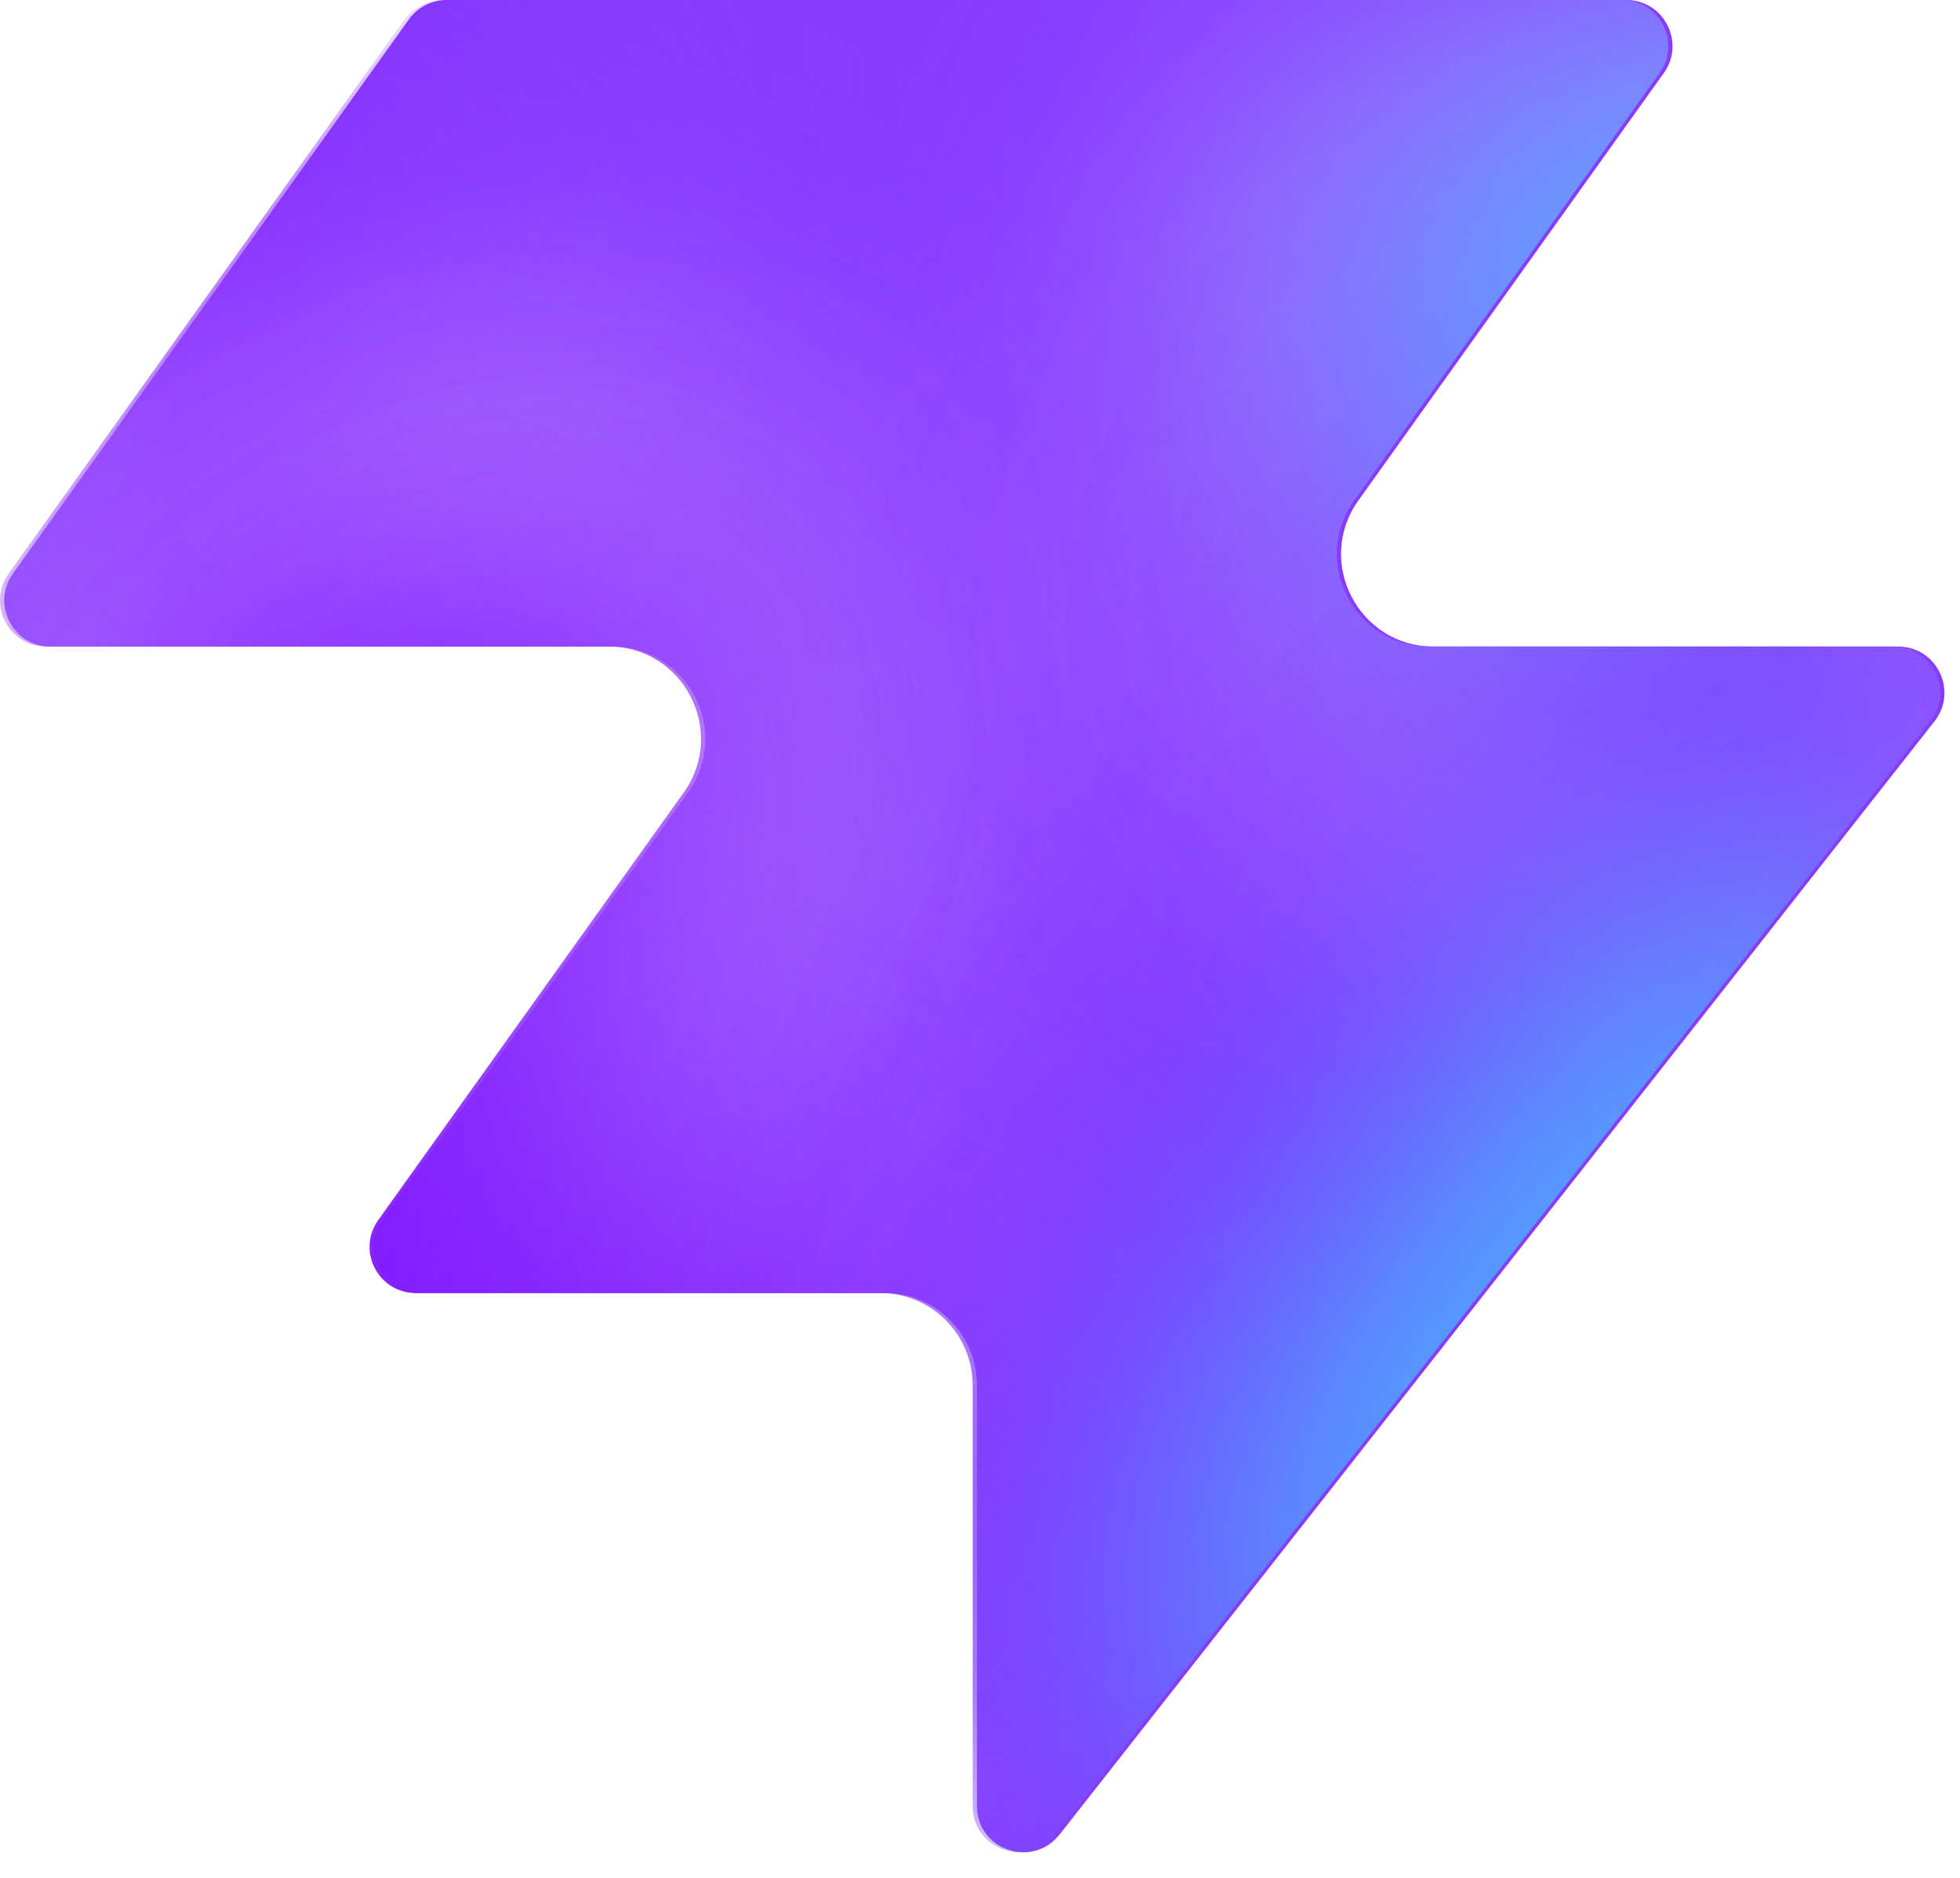
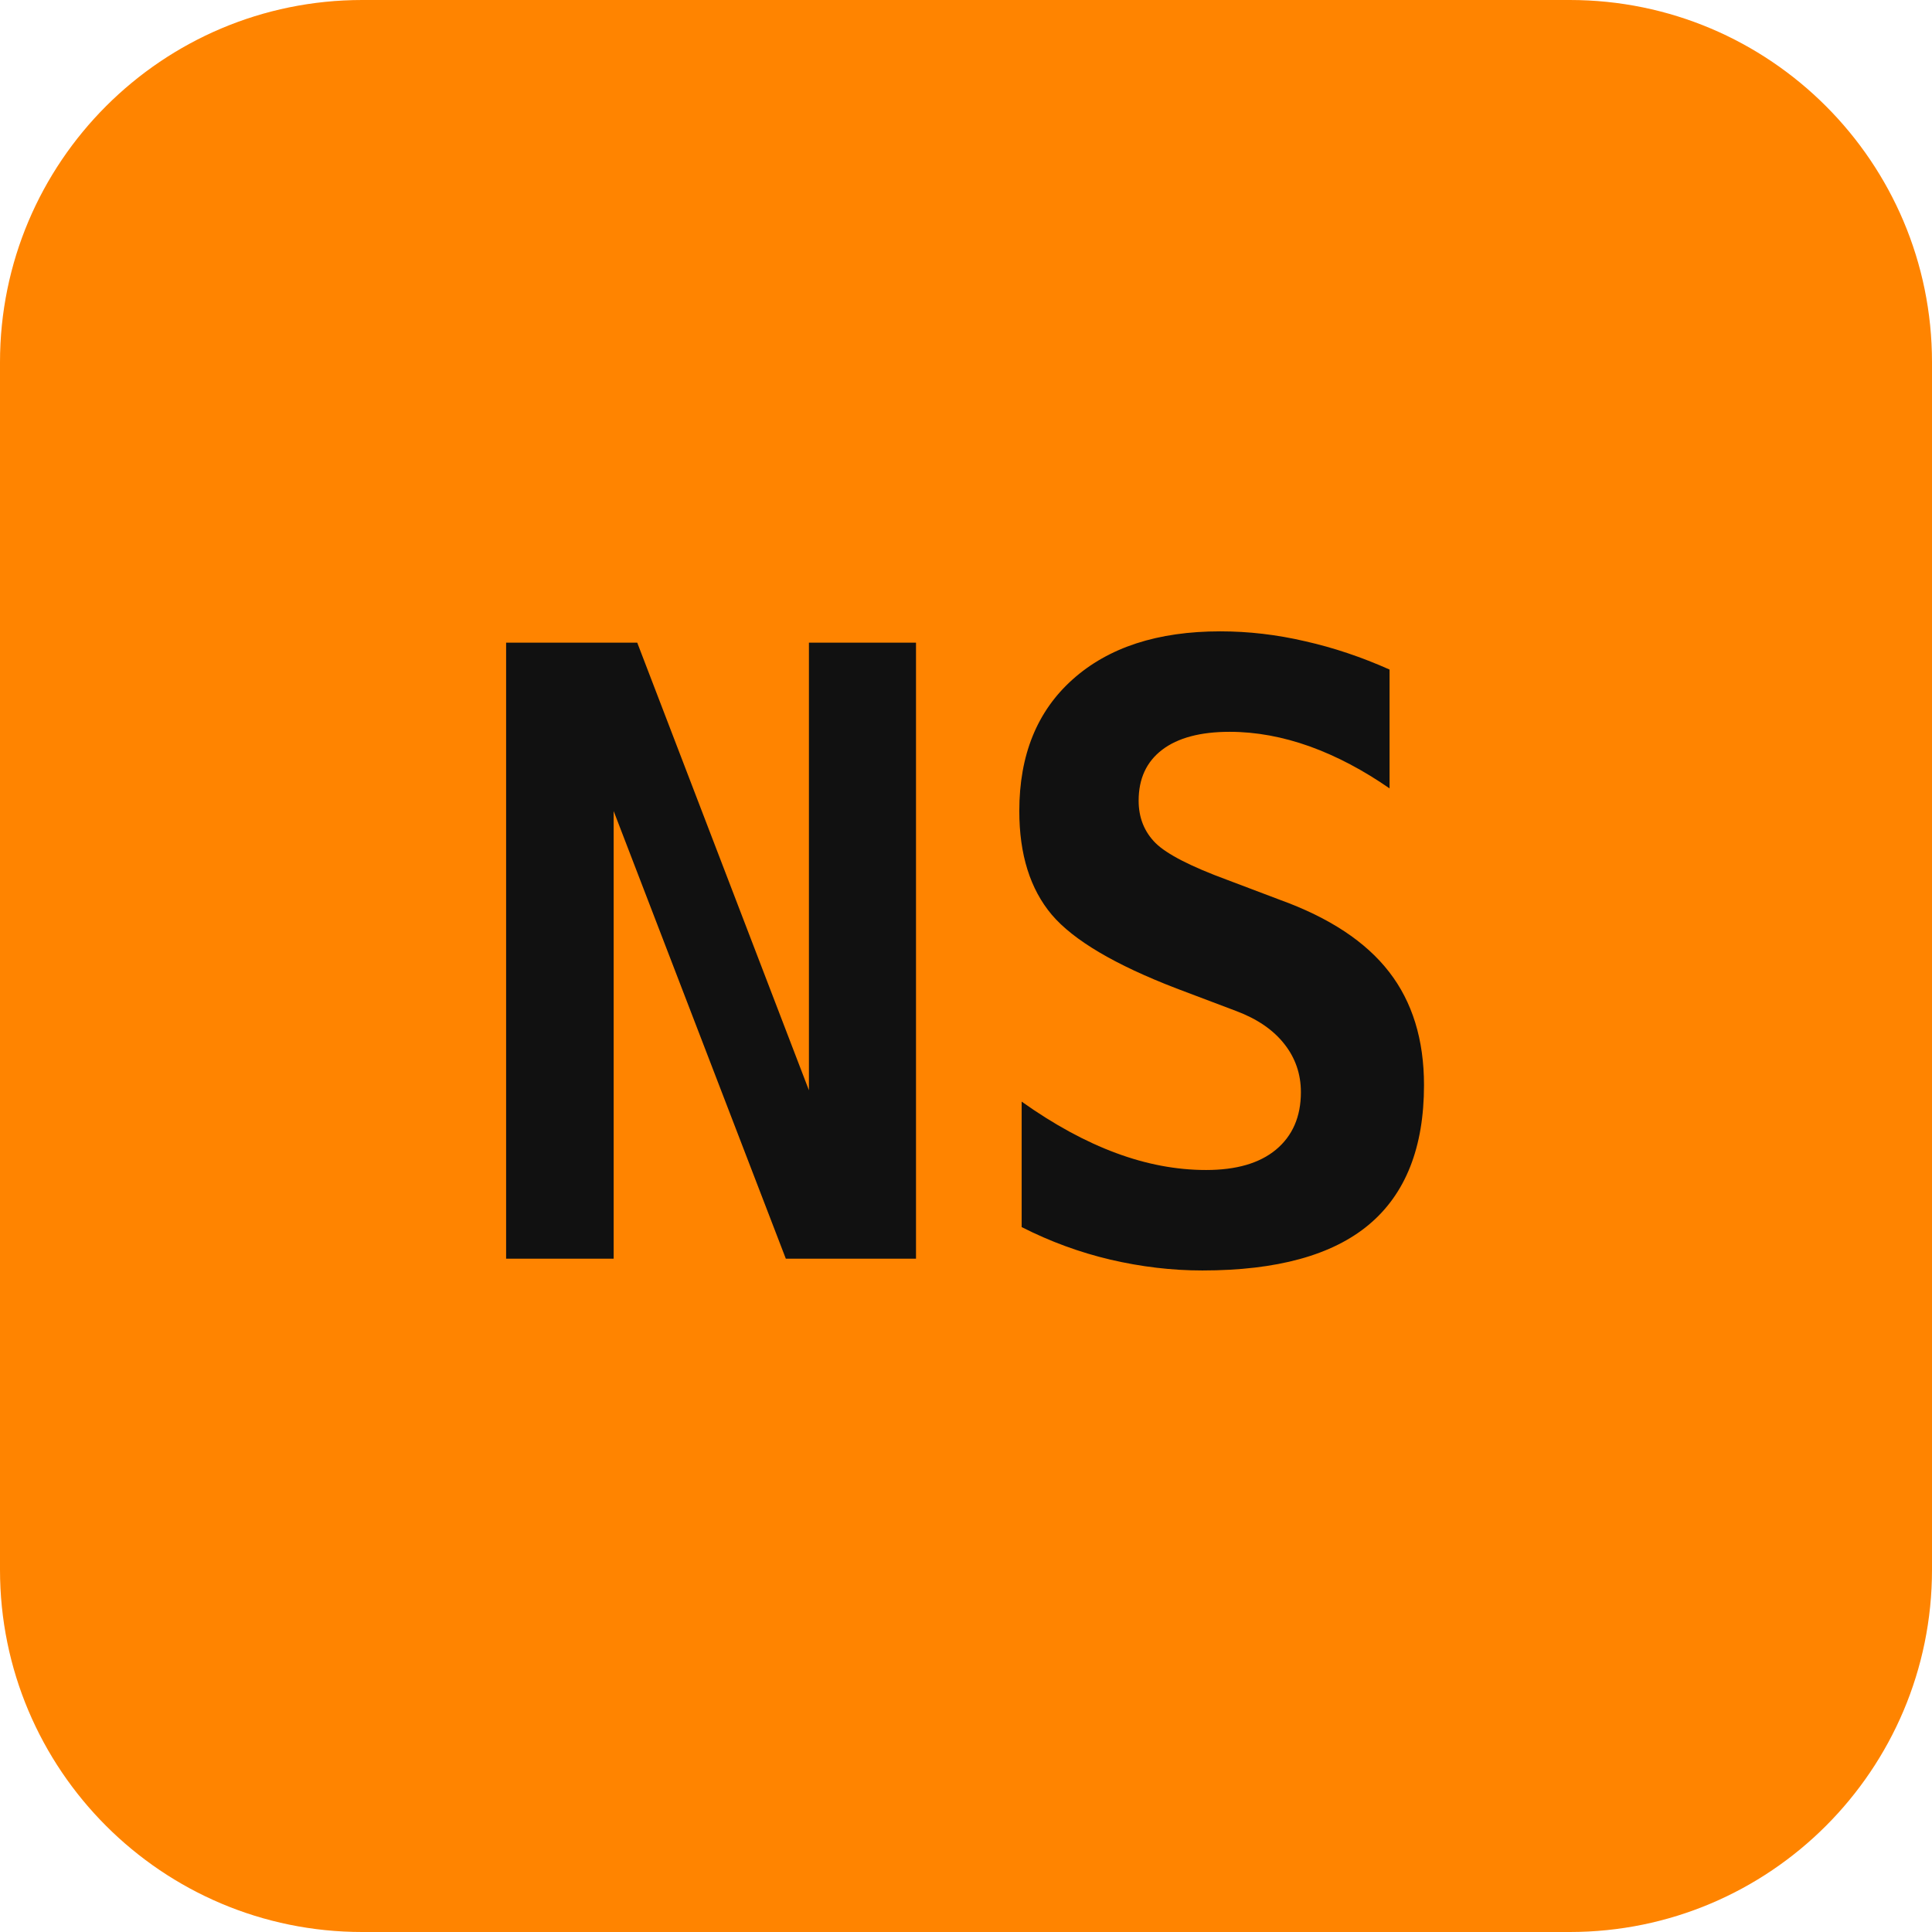
- <svg xmlns="http://www.w3.org/2000/svg" width="48" height="46" fill="none" viewBox="0 0 48 46">
-   <path fill="#863bff" d="M25.946 44.938c-.664.845-2.021.375-2.021-.698V33.937a2.26 2.26 0 0 0-2.262-2.262H10.287c-.92 0-1.456-1.04-.92-1.788l7.48-10.471c1.07-1.497 0-3.578-1.842-3.578H1.237c-.92 0-1.456-1.04-.92-1.788L10.013.474c.214-.297.556-.474.92-.474h28.894c.92 0 1.456 1.04.92 1.788l-7.48 10.471c-1.07 1.498 0 3.579 1.842 3.579h11.377c.943 0 1.473 1.088.89 1.83L25.947 44.94z" style="fill:#863bff;fill:color(display-p3 .525 .23 1);fill-opacity:1" />
-   <mask id="a" width="48" height="46" x="0" y="0" maskUnits="userSpaceOnUse" style="mask-type:alpha">
-     <path fill="#000" d="M25.842 44.938c-.664.844-2.021.375-2.021-.698V33.937a2.26 2.26 0 0 0-2.262-2.262H10.183c-.92 0-1.456-1.04-.92-1.788l7.48-10.471c1.07-1.498 0-3.579-1.842-3.579H1.133c-.92 0-1.456-1.04-.92-1.787L9.91.473c.214-.297.556-.474.92-.474h28.894c.92 0 1.456 1.04.92 1.788l-7.48 10.471c-1.07 1.498 0 3.578 1.842 3.578h11.377c.943 0 1.473 1.088.89 1.832L25.843 44.94z" style="fill:#000;fill-opacity:1" />
-   </mask>
-   <g mask="url(#a)">
-     <g filter="url(#b)">
-       <ellipse cx="5.508" cy="14.704" fill="#ede6ff" rx="5.508" ry="14.704" style="fill:#ede6ff;fill:color(display-p3 .927 .903 1);fill-opacity:1" transform="matrix(.00324 1 1 -.00324 -4.47 31.516)" />
-     </g>
-     <g filter="url(#c)">
-       <ellipse cx="10.399" cy="29.851" fill="#ede6ff" rx="10.399" ry="29.851" style="fill:#ede6ff;fill:color(display-p3 .927 .903 1);fill-opacity:1" transform="matrix(.00324 1 1 -.00324 -39.328 7.883)" />
-     </g>
-     <g filter="url(#d)">
-       <ellipse cx="5.508" cy="30.487" fill="#7e14ff" rx="5.508" ry="30.487" style="fill:#7e14ff;fill:color(display-p3 .492 .077 1);fill-opacity:1" transform="rotate(89.814 -25.913 -14.639)scale(1 -1)" />
-     </g>
-     <g filter="url(#e)">
-       <ellipse cx="5.508" cy="30.599" fill="#7e14ff" rx="5.508" ry="30.599" style="fill:#7e14ff;fill:color(display-p3 .492 .077 1);fill-opacity:1" transform="rotate(89.814 -32.644 -3.334)scale(1 -1)" />
-     </g>
-     <g filter="url(#f)">
-       <ellipse cx="5.508" cy="30.599" fill="#7e14ff" rx="5.508" ry="30.599" style="fill:#7e14ff;fill:color(display-p3 .492 .077 1);fill-opacity:1" transform="matrix(.00324 1 1 -.00324 -34.34 30.47)" />
-     </g>
-     <g filter="url(#g)">
-       <ellipse cx="14.072" cy="22.078" fill="#ede6ff" rx="14.072" ry="22.078" style="fill:#ede6ff;fill:color(display-p3 .927 .903 1);fill-opacity:1" transform="rotate(93.35 24.506 48.493)scale(-1 1)" />
-     </g>
-     <g filter="url(#h)">
-       <ellipse cx="3.47" cy="21.501" fill="#7e14ff" rx="3.47" ry="21.501" style="fill:#7e14ff;fill:color(display-p3 .492 .077 1);fill-opacity:1" transform="rotate(89.009 28.708 47.59)scale(-1 1)" />
-     </g>
-     <g filter="url(#i)">
-       <ellipse cx="3.47" cy="21.501" fill="#7e14ff" rx="3.47" ry="21.501" style="fill:#7e14ff;fill:color(display-p3 .492 .077 1);fill-opacity:1" transform="rotate(89.009 28.708 47.59)scale(-1 1)" />
-     </g>
-     <g filter="url(#j)">
-       <ellipse cx=".387" cy="8.972" fill="#7e14ff" rx="4.407" ry="29.108" style="fill:#7e14ff;fill:color(display-p3 .492 .077 1);fill-opacity:1" transform="rotate(39.51 .387 8.972)" />
-     </g>
-     <g filter="url(#k)">
-       <ellipse cx="47.523" cy="-6.092" fill="#7e14ff" rx="4.407" ry="29.108" style="fill:#7e14ff;fill:color(display-p3 .492 .077 1);fill-opacity:1" transform="rotate(37.892 47.523 -6.092)" />
-     </g>
-     <g filter="url(#l)">
-       <ellipse cx="41.412" cy="6.333" fill="#47bfff" rx="5.971" ry="9.665" style="fill:#47bfff;fill:color(display-p3 .28 .748 1);fill-opacity:1" transform="rotate(37.892 41.412 6.333)" />
-     </g>
-     <g filter="url(#m)">
-       <ellipse cx="-1.879" cy="38.332" fill="#7e14ff" rx="4.407" ry="29.108" style="fill:#7e14ff;fill:color(display-p3 .492 .077 1);fill-opacity:1" transform="rotate(37.892 -1.88 38.332)" />
-     </g>
-     <g filter="url(#n)">
-       <ellipse cx="-1.879" cy="38.332" fill="#7e14ff" rx="4.407" ry="29.108" style="fill:#7e14ff;fill:color(display-p3 .492 .077 1);fill-opacity:1" transform="rotate(37.892 -1.88 38.332)" />
-     </g>
-     <g filter="url(#o)">
-       <ellipse cx="35.651" cy="29.907" fill="#7e14ff" rx="4.407" ry="29.108" style="fill:#7e14ff;fill:color(display-p3 .492 .077 1);fill-opacity:1" transform="rotate(37.892 35.651 29.907)" />
-     </g>
-     <g filter="url(#p)">
-       <ellipse cx="38.418" cy="32.4" fill="#47bfff" rx="5.971" ry="15.297" style="fill:#47bfff;fill:color(display-p3 .28 .748 1);fill-opacity:1" transform="rotate(37.892 38.418 32.4)" />
-     </g>
-   </g>
-   <defs>
-     <filter id="b" width="60.045" height="41.654" x="-19.77" y="16.149" color-interpolation-filters="sRGB" filterUnits="userSpaceOnUse">
-       <feFlood flood-opacity="0" result="BackgroundImageFix" />
-       <feBlend in="SourceGraphic" in2="BackgroundImageFix" result="shape" />
-       <feGaussianBlur result="effect1_foregroundBlur_2002_17158" stdDeviation="7.659" />
-     </filter>
-     <filter id="c" width="90.34" height="51.437" x="-54.613" y="-7.533" color-interpolation-filters="sRGB" filterUnits="userSpaceOnUse">
-       <feFlood flood-opacity="0" result="BackgroundImageFix" />
-       <feBlend in="SourceGraphic" in2="BackgroundImageFix" result="shape" />
-       <feGaussianBlur result="effect1_foregroundBlur_2002_17158" stdDeviation="7.659" />
-     </filter>
-     <filter id="d" width="79.355" height="29.4" x="-49.64" y="2.03" color-interpolation-filters="sRGB" filterUnits="userSpaceOnUse">
-       <feFlood flood-opacity="0" result="BackgroundImageFix" />
-       <feBlend in="SourceGraphic" in2="BackgroundImageFix" result="shape" />
-       <feGaussianBlur result="effect1_foregroundBlur_2002_17158" stdDeviation="4.596" />
-     </filter>
-     <filter id="e" width="79.579" height="29.4" x="-45.045" y="20.029" color-interpolation-filters="sRGB" filterUnits="userSpaceOnUse">
-       <feFlood flood-opacity="0" result="BackgroundImageFix" />
-       <feBlend in="SourceGraphic" in2="BackgroundImageFix" result="shape" />
-       <feGaussianBlur result="effect1_foregroundBlur_2002_17158" stdDeviation="4.596" />
-     </filter>
-     <filter id="f" width="79.579" height="29.4" x="-43.513" y="21.178" color-interpolation-filters="sRGB" filterUnits="userSpaceOnUse">
-       <feFlood flood-opacity="0" result="BackgroundImageFix" />
-       <feBlend in="SourceGraphic" in2="BackgroundImageFix" result="shape" />
-       <feGaussianBlur result="effect1_foregroundBlur_2002_17158" stdDeviation="4.596" />
-     </filter>
-     <filter id="g" width="74.749" height="58.852" x="15.756" y="-17.901" color-interpolation-filters="sRGB" filterUnits="userSpaceOnUse">
-       <feFlood flood-opacity="0" result="BackgroundImageFix" />
-       <feBlend in="SourceGraphic" in2="BackgroundImageFix" result="shape" />
-       <feGaussianBlur result="effect1_foregroundBlur_2002_17158" stdDeviation="7.659" />
-     </filter>
-     <filter id="h" width="61.377" height="25.362" x="23.548" y="2.284" color-interpolation-filters="sRGB" filterUnits="userSpaceOnUse">
-       <feFlood flood-opacity="0" result="BackgroundImageFix" />
-       <feBlend in="SourceGraphic" in2="BackgroundImageFix" result="shape" />
-       <feGaussianBlur result="effect1_foregroundBlur_2002_17158" stdDeviation="4.596" />
-     </filter>
-     <filter id="i" width="61.377" height="25.362" x="23.548" y="2.284" color-interpolation-filters="sRGB" filterUnits="userSpaceOnUse">
-       <feFlood flood-opacity="0" result="BackgroundImageFix" />
-       <feBlend in="SourceGraphic" in2="BackgroundImageFix" result="shape" />
-       <feGaussianBlur result="effect1_foregroundBlur_2002_17158" stdDeviation="4.596" />
-     </filter>
-     <filter id="j" width="56.045" height="63.649" x="-27.636" y="-22.853" color-interpolation-filters="sRGB" filterUnits="userSpaceOnUse">
-       <feFlood flood-opacity="0" result="BackgroundImageFix" />
-       <feBlend in="SourceGraphic" in2="BackgroundImageFix" result="shape" />
-       <feGaussianBlur result="effect1_foregroundBlur_2002_17158" stdDeviation="4.596" />
-     </filter>
-     <filter id="k" width="54.814" height="64.646" x="20.116" y="-38.415" color-interpolation-filters="sRGB" filterUnits="userSpaceOnUse">
-       <feFlood flood-opacity="0" result="BackgroundImageFix" />
-       <feBlend in="SourceGraphic" in2="BackgroundImageFix" result="shape" />
-       <feGaussianBlur result="effect1_foregroundBlur_2002_17158" stdDeviation="4.596" />
-     </filter>
-     <filter id="l" width="33.541" height="35.313" x="24.641" y="-11.323" color-interpolation-filters="sRGB" filterUnits="userSpaceOnUse">
-       <feFlood flood-opacity="0" result="BackgroundImageFix" />
-       <feBlend in="SourceGraphic" in2="BackgroundImageFix" result="shape" />
-       <feGaussianBlur result="effect1_foregroundBlur_2002_17158" stdDeviation="4.596" />
-     </filter>
-     <filter id="m" width="54.814" height="64.646" x="-29.286" y="6.009" color-interpolation-filters="sRGB" filterUnits="userSpaceOnUse">
-       <feFlood flood-opacity="0" result="BackgroundImageFix" />
-       <feBlend in="SourceGraphic" in2="BackgroundImageFix" result="shape" />
-       <feGaussianBlur result="effect1_foregroundBlur_2002_17158" stdDeviation="4.596" />
-     </filter>
-     <filter id="n" width="54.814" height="64.646" x="-29.286" y="6.009" color-interpolation-filters="sRGB" filterUnits="userSpaceOnUse">
-       <feFlood flood-opacity="0" result="BackgroundImageFix" />
-       <feBlend in="SourceGraphic" in2="BackgroundImageFix" result="shape" />
-       <feGaussianBlur result="effect1_foregroundBlur_2002_17158" stdDeviation="4.596" />
-     </filter>
-     <filter id="o" width="54.814" height="64.646" x="8.244" y="-2.416" color-interpolation-filters="sRGB" filterUnits="userSpaceOnUse">
-       <feFlood flood-opacity="0" result="BackgroundImageFix" />
-       <feBlend in="SourceGraphic" in2="BackgroundImageFix" result="shape" />
-       <feGaussianBlur result="effect1_foregroundBlur_2002_17158" stdDeviation="4.596" />
-     </filter>
-     <filter id="p" width="39.409" height="43.623" x="18.713" y="10.588" color-interpolation-filters="sRGB" filterUnits="userSpaceOnUse">
-       <feFlood flood-opacity="0" result="BackgroundImageFix" />
-       <feBlend in="SourceGraphic" in2="BackgroundImageFix" result="shape" />
-       <feGaussianBlur result="effect1_foregroundBlur_2002_17158" stdDeviation="4.596" />
-     </filter>
-   </defs>
+ <svg xmlns="http://www.w3.org/2000/svg" viewBox="0 0 64 64">
+   <rect width="64" height="64" rx="12" fill="#FF8400" />
+   <text x="50%" y="50%" text-anchor="middle" dominant-baseline="central" font-family="JetBrains Mono, ui-monospace, monospace" font-size="28" font-weight="700" fill="#111111">NS</text>
</svg>
